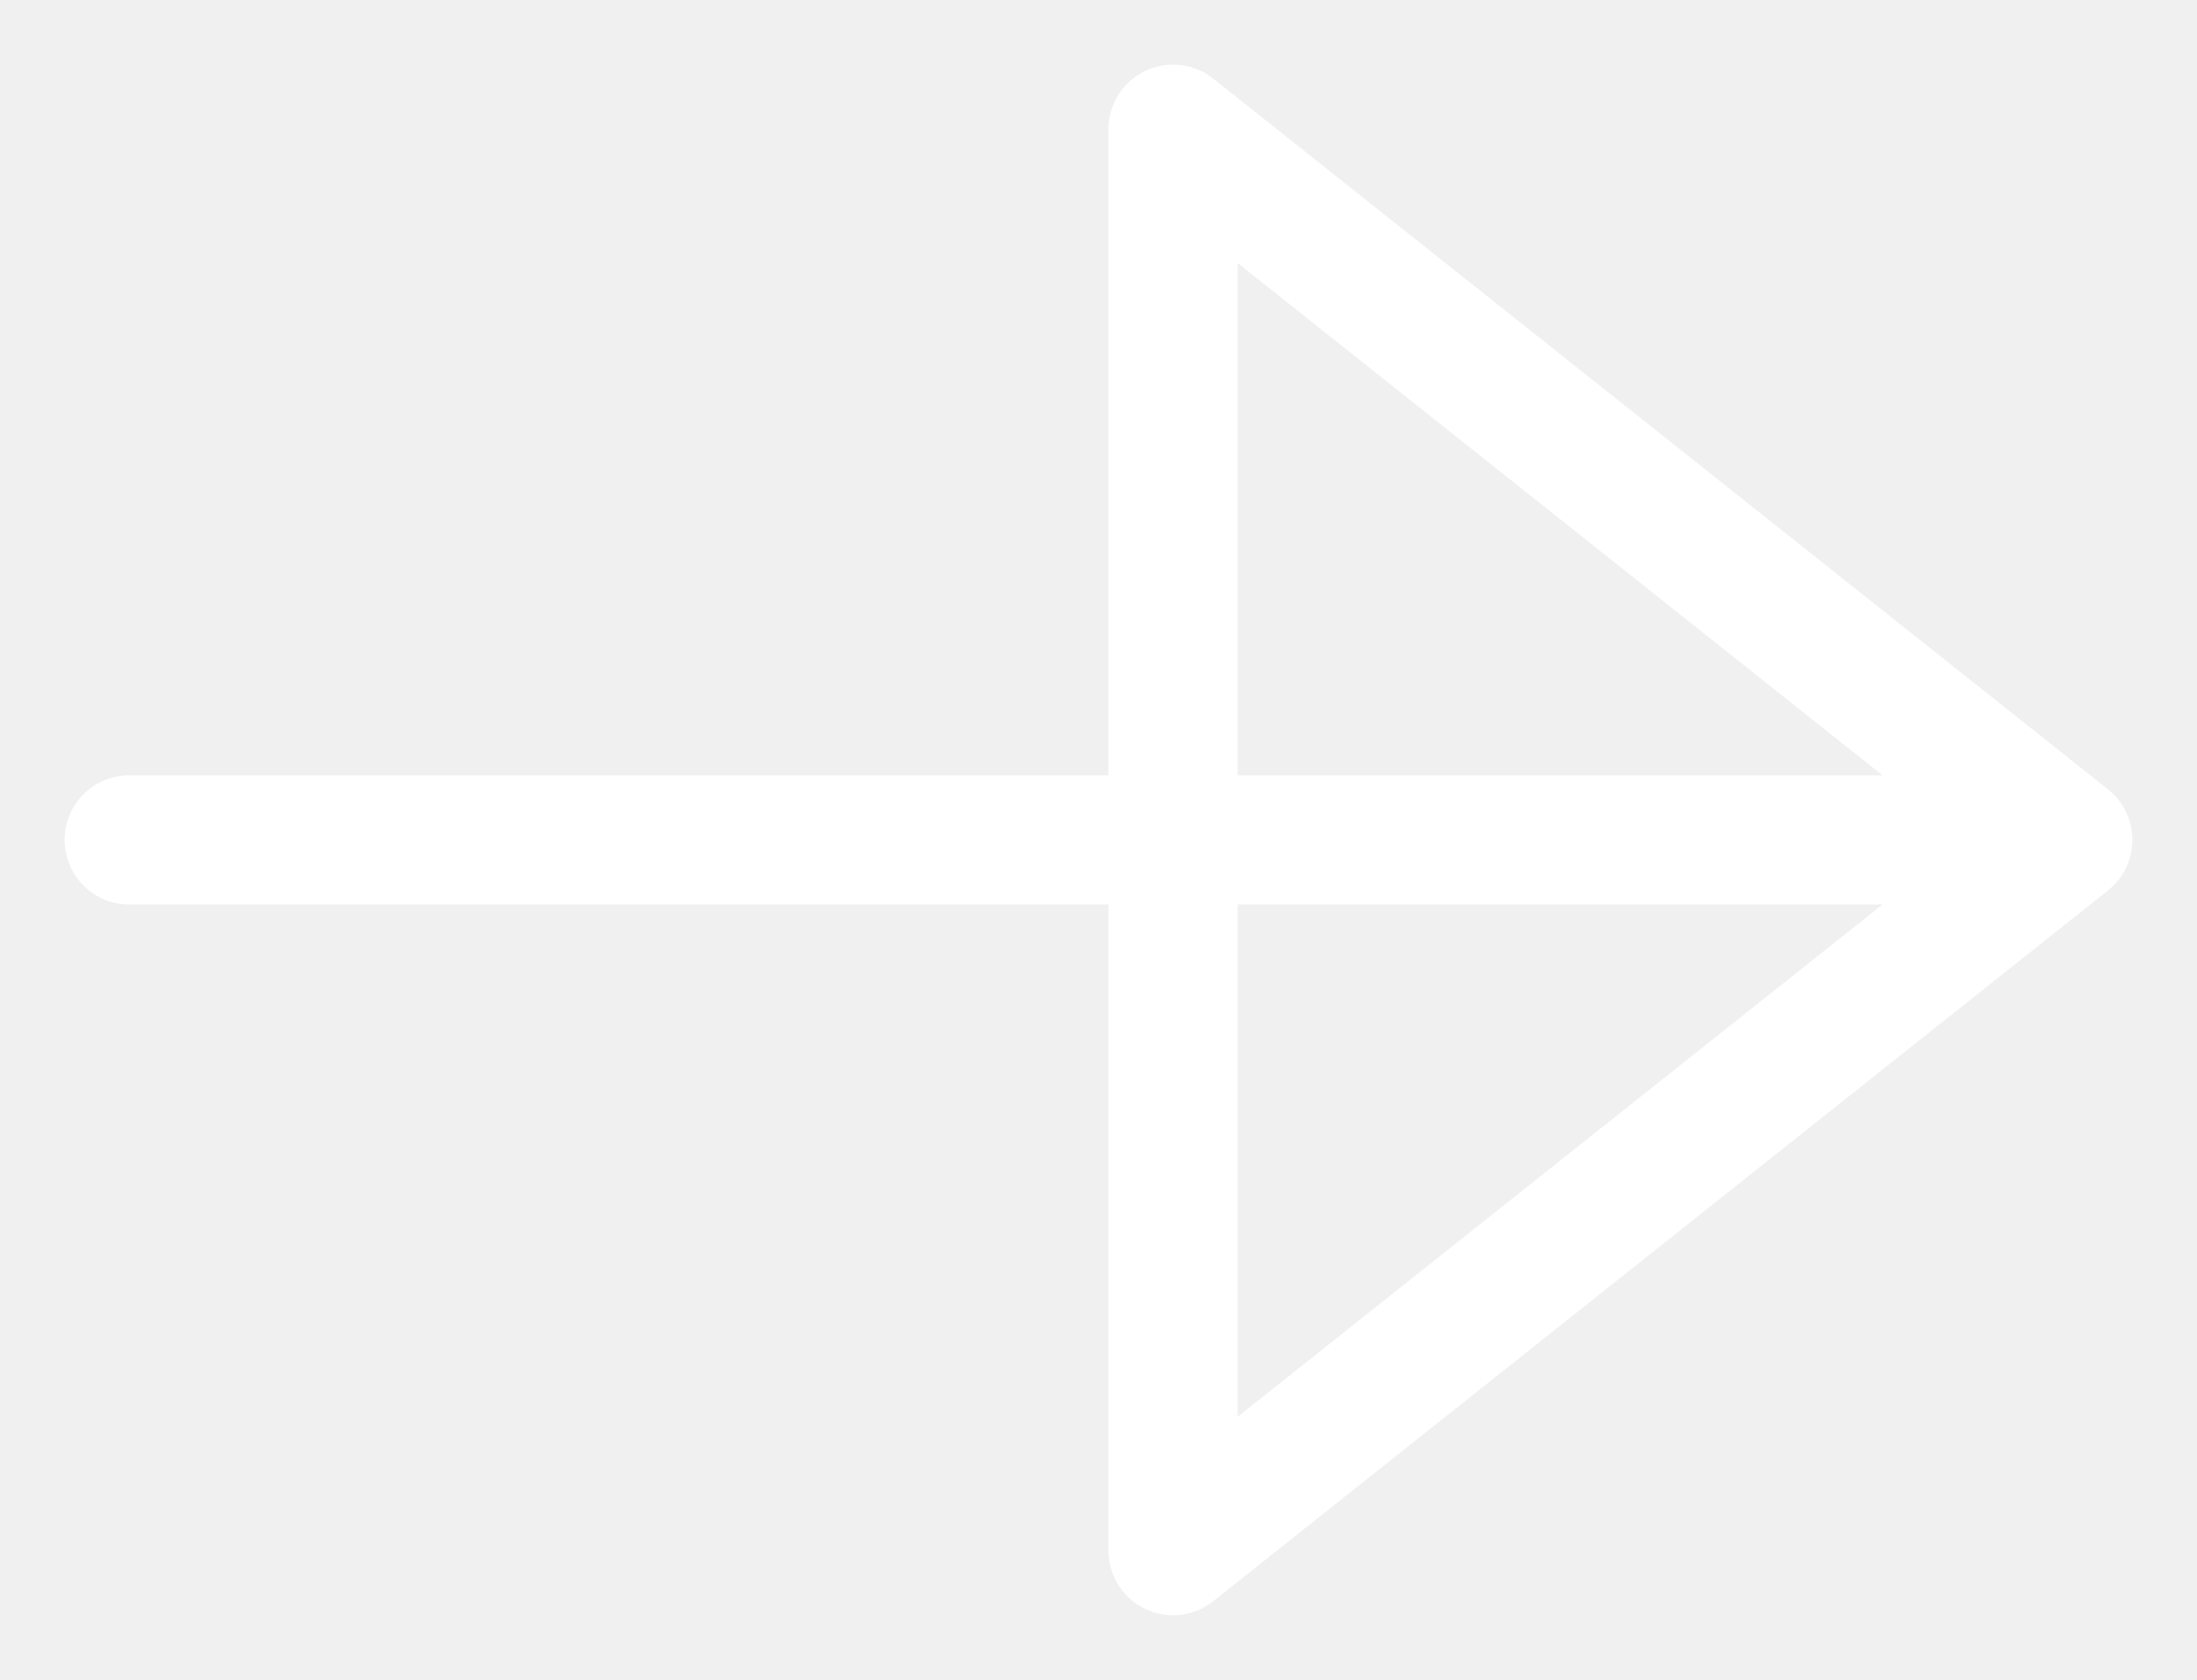
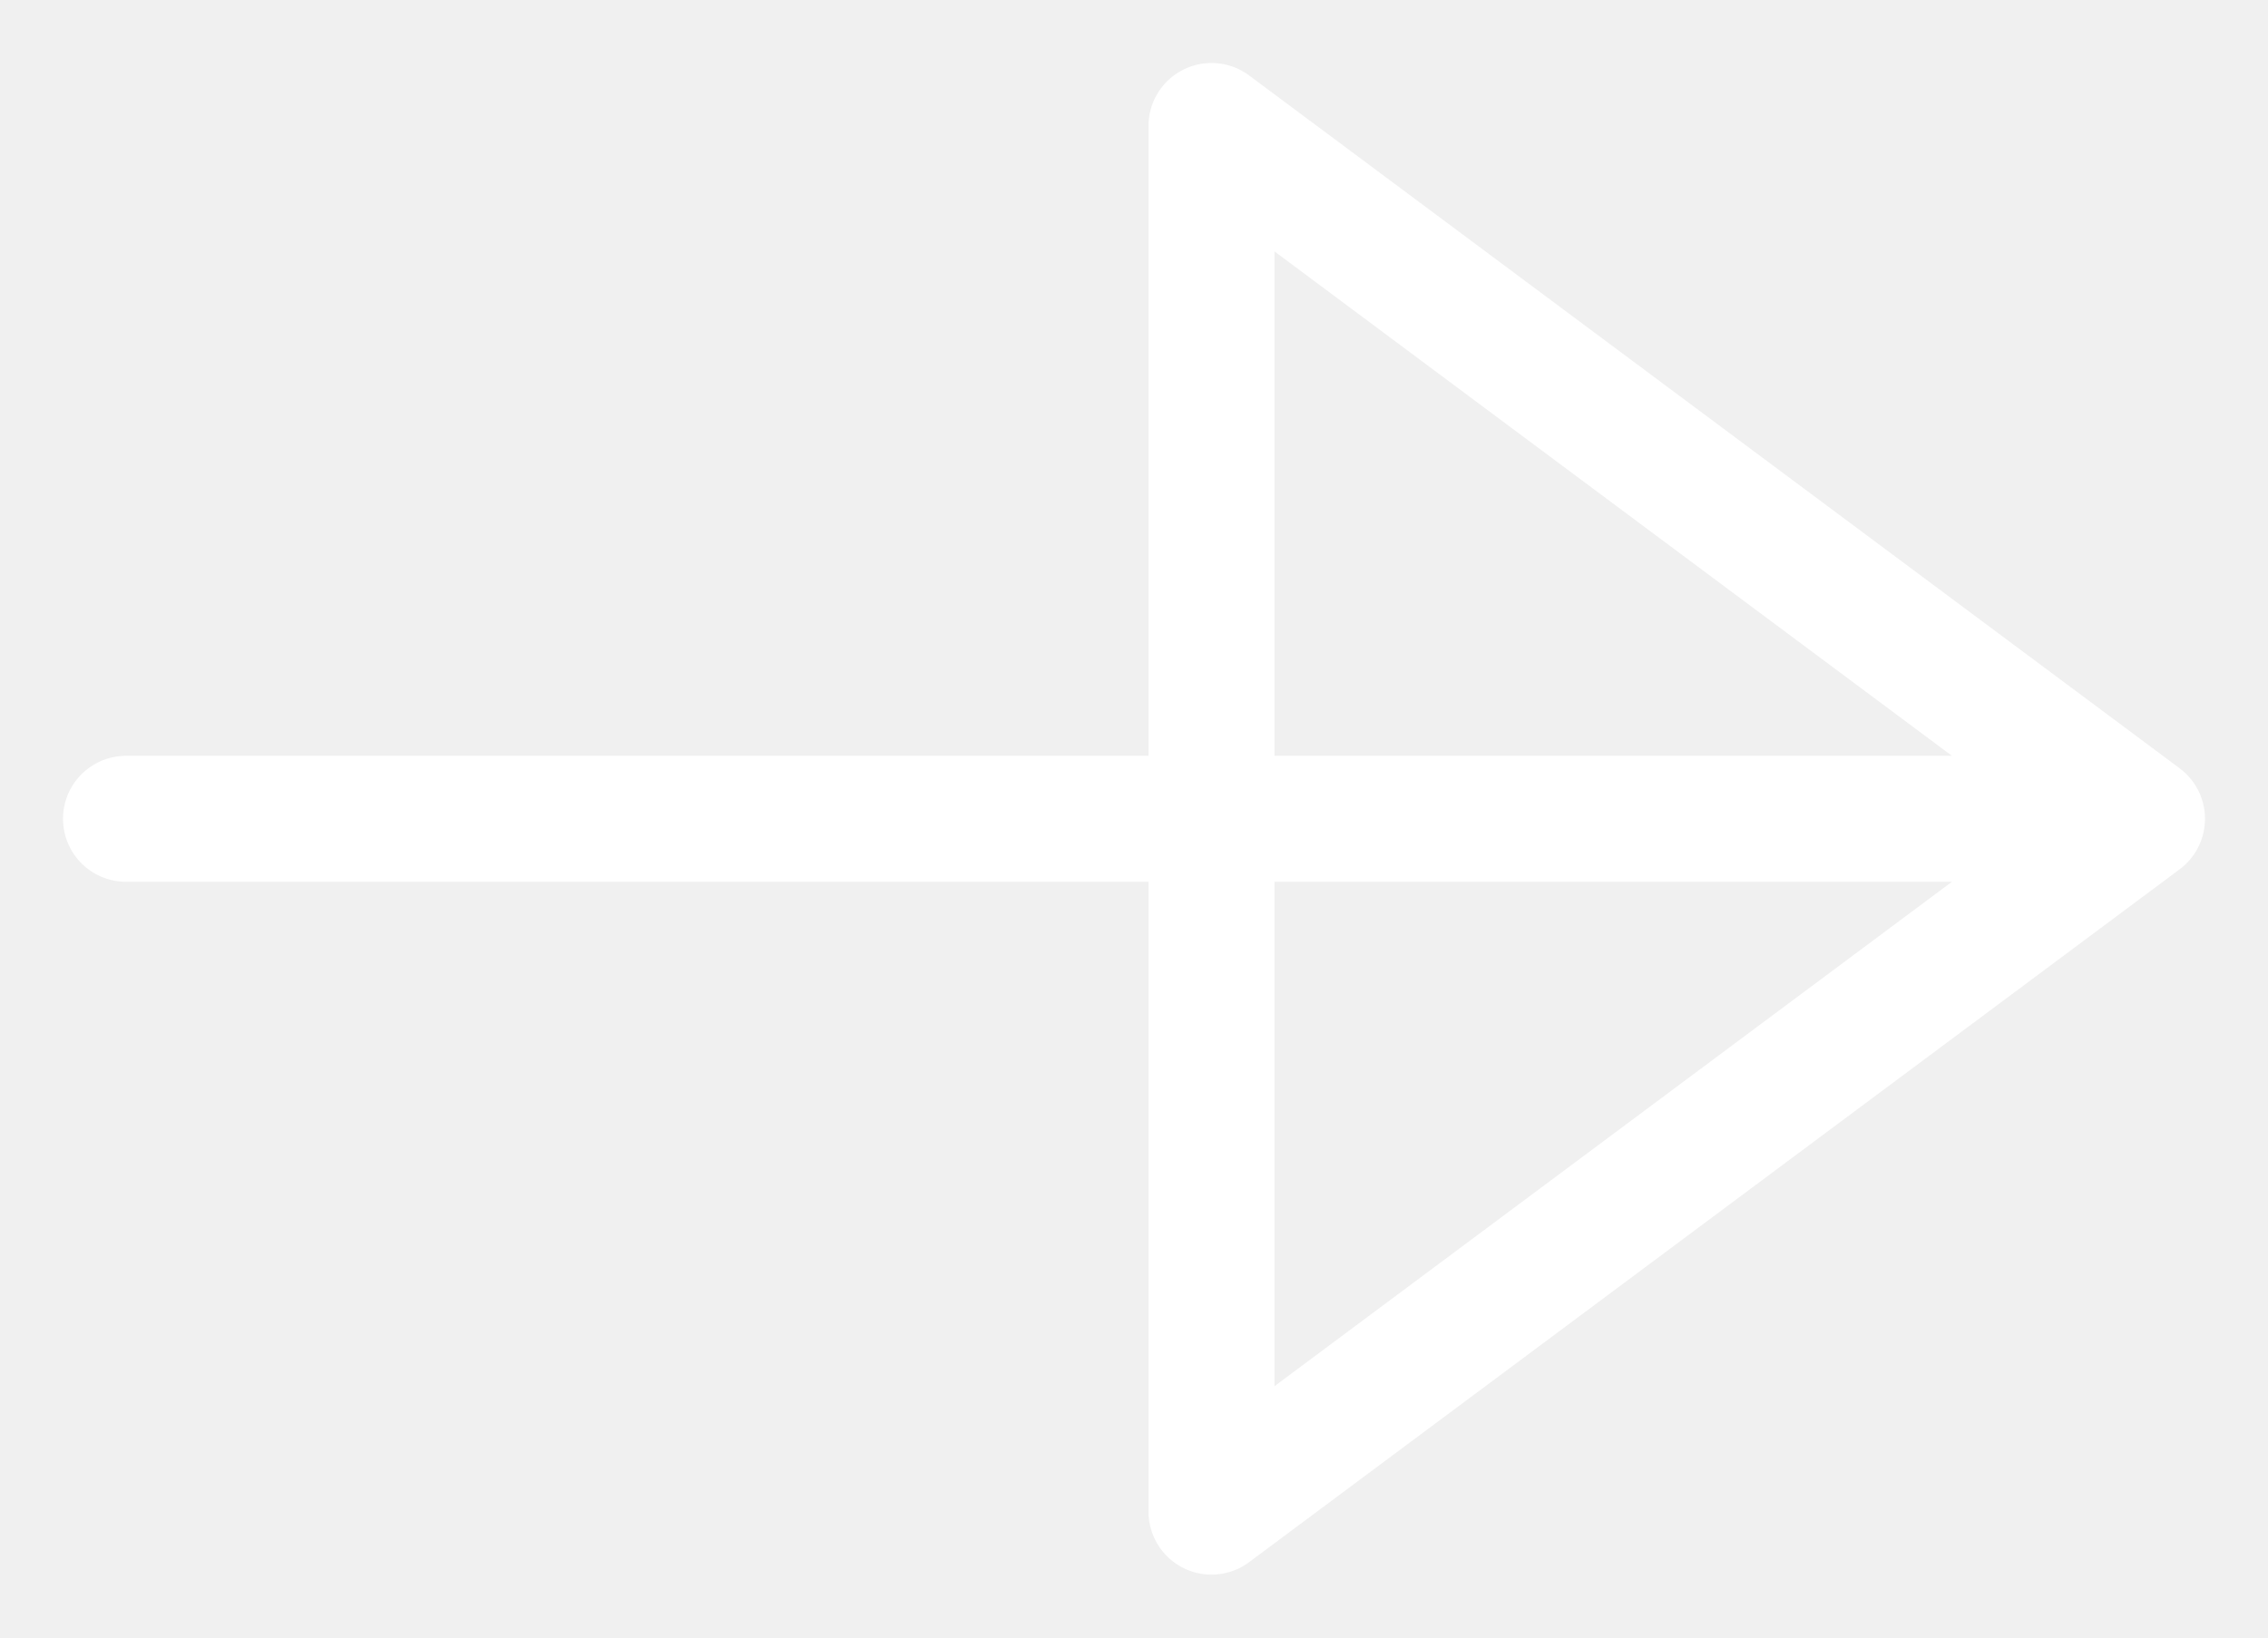
- <svg xmlns="http://www.w3.org/2000/svg" width="17" height="13" viewBox="0 0 17 13" fill="none">
-   <path d="M15.038 6.5H1M9.077 1L16 6.5L9.077 12V1Z" stroke="white" stroke-linecap="round" stroke-linejoin="round" />
+ <svg xmlns="http://www.w3.org/2000/svg" width="18" height="13" viewBox="0 0 18 13" fill="none">
+   <path d="M15.974 6.5H1M9.615 1L17 6.5L9.615 12V1Z" stroke="white" stroke-linecap="round" stroke-linejoin="round" />
</svg>
